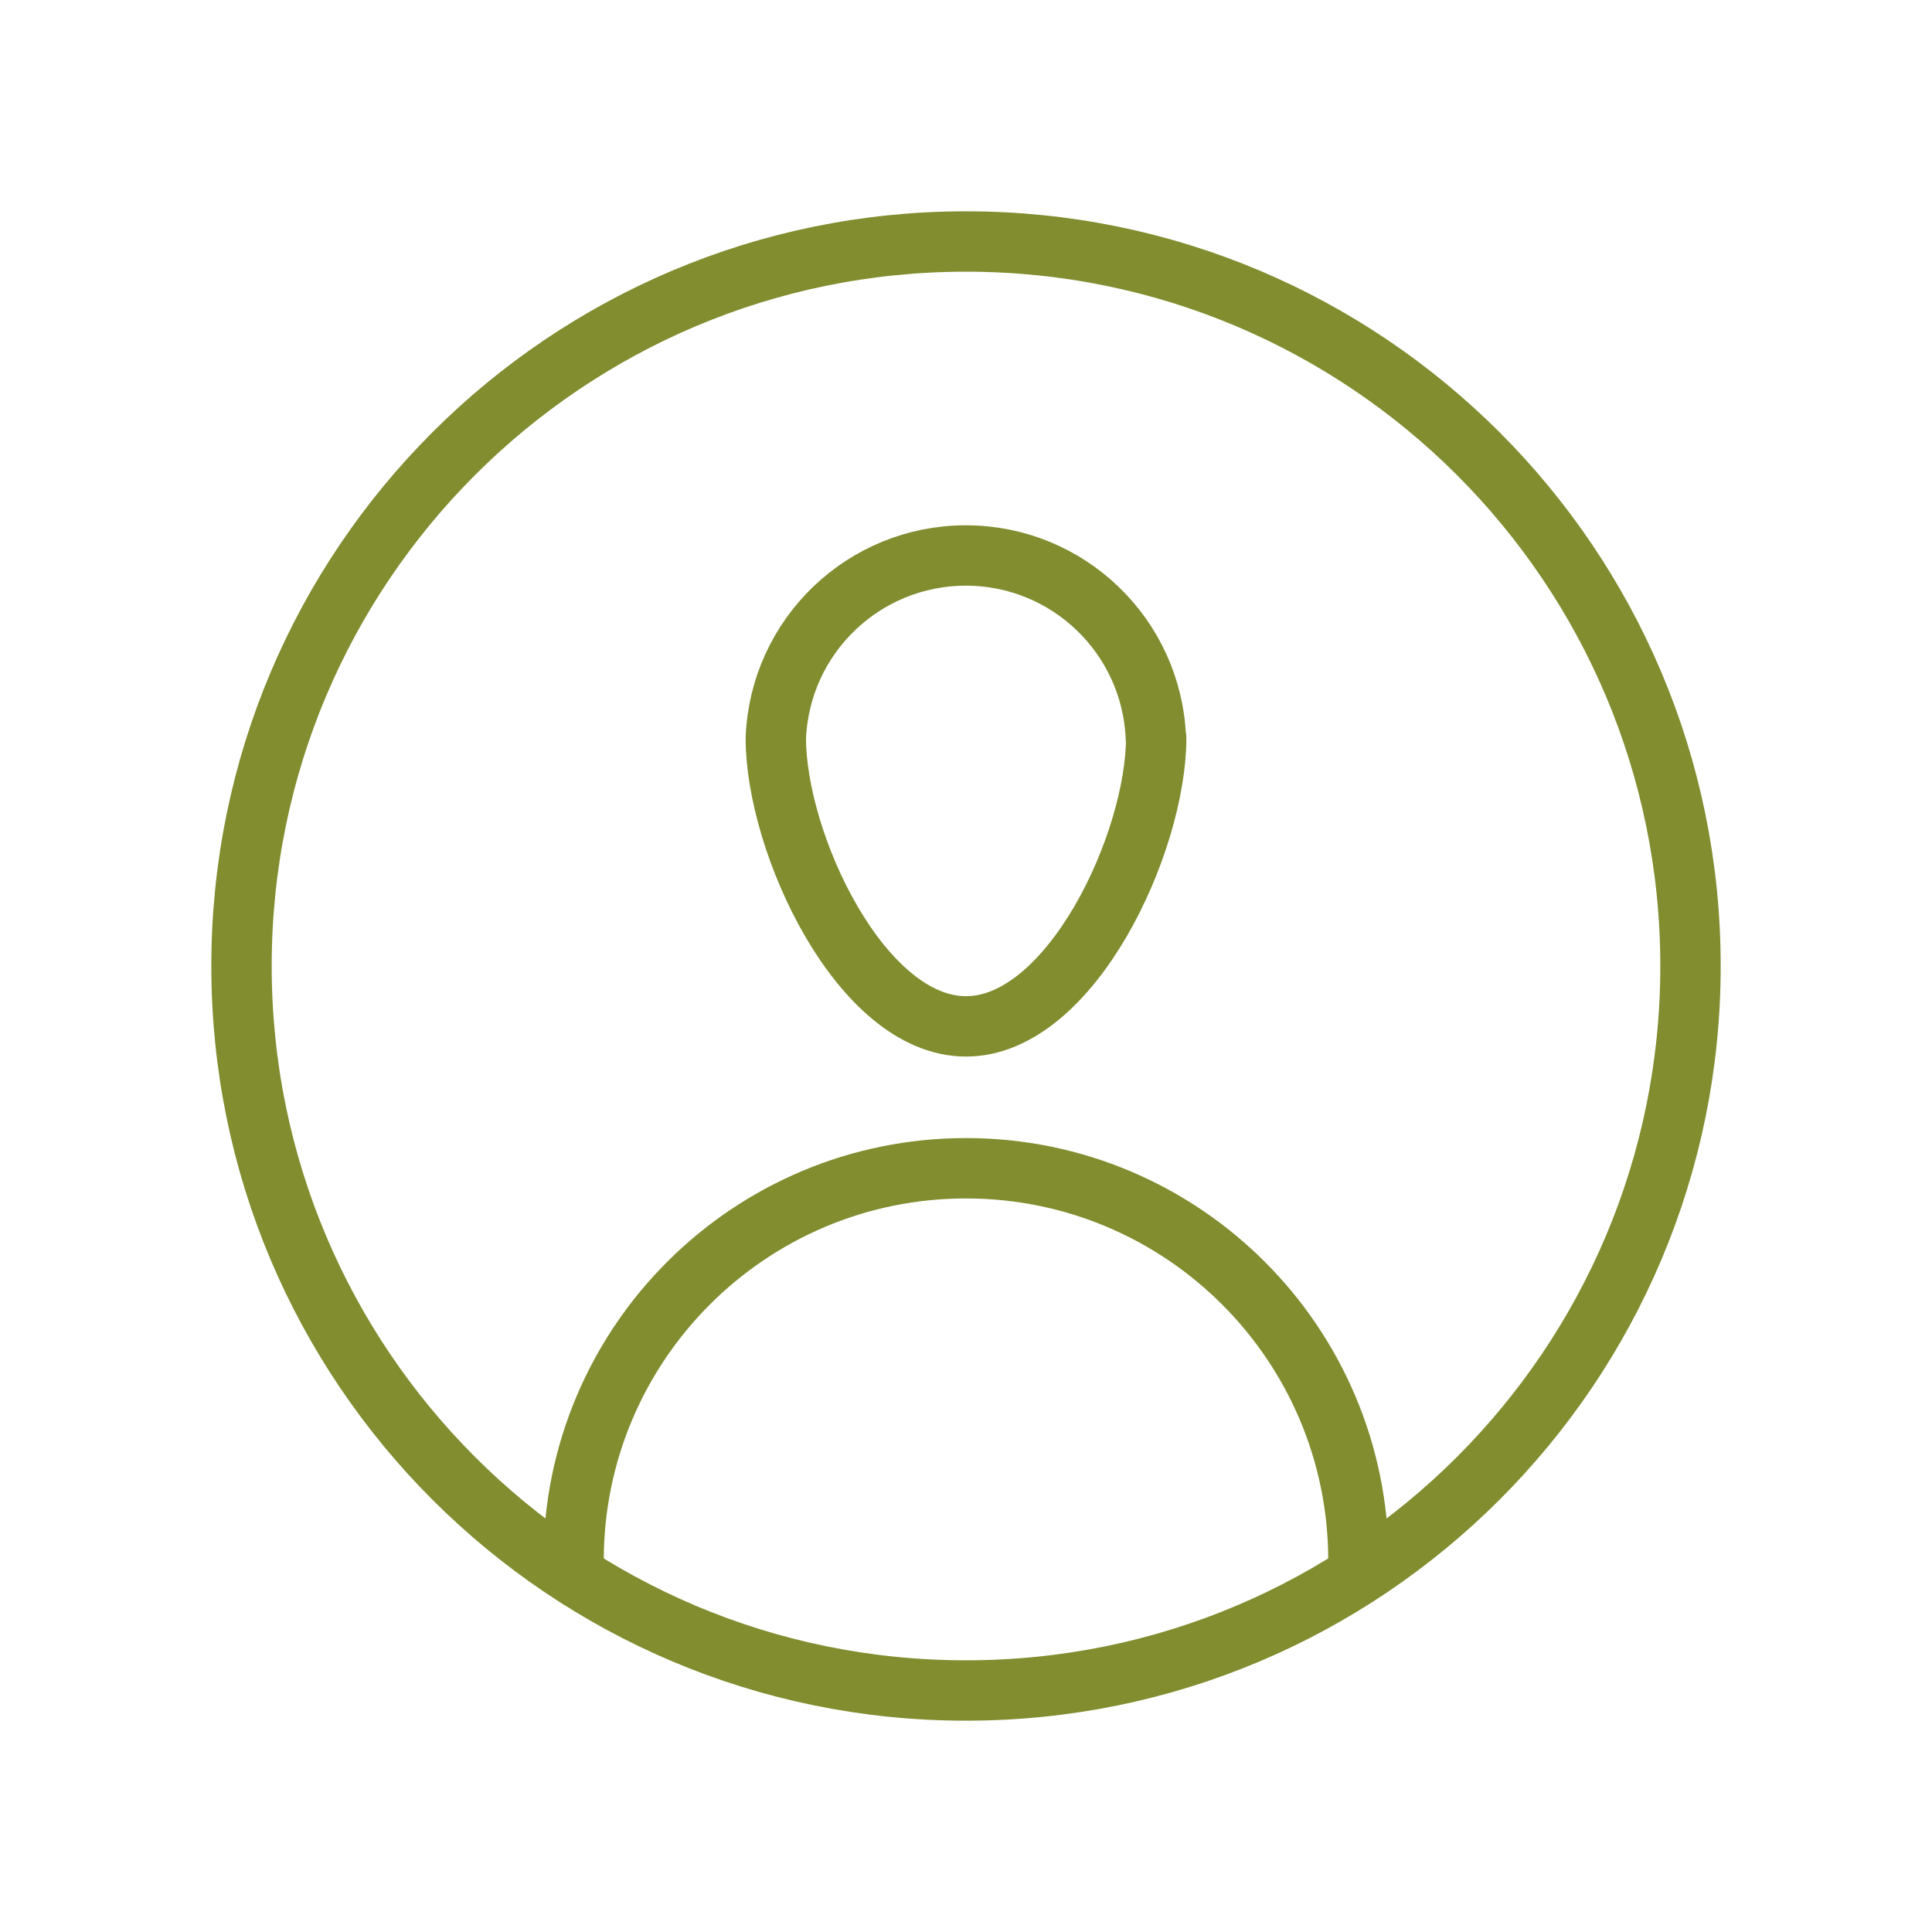
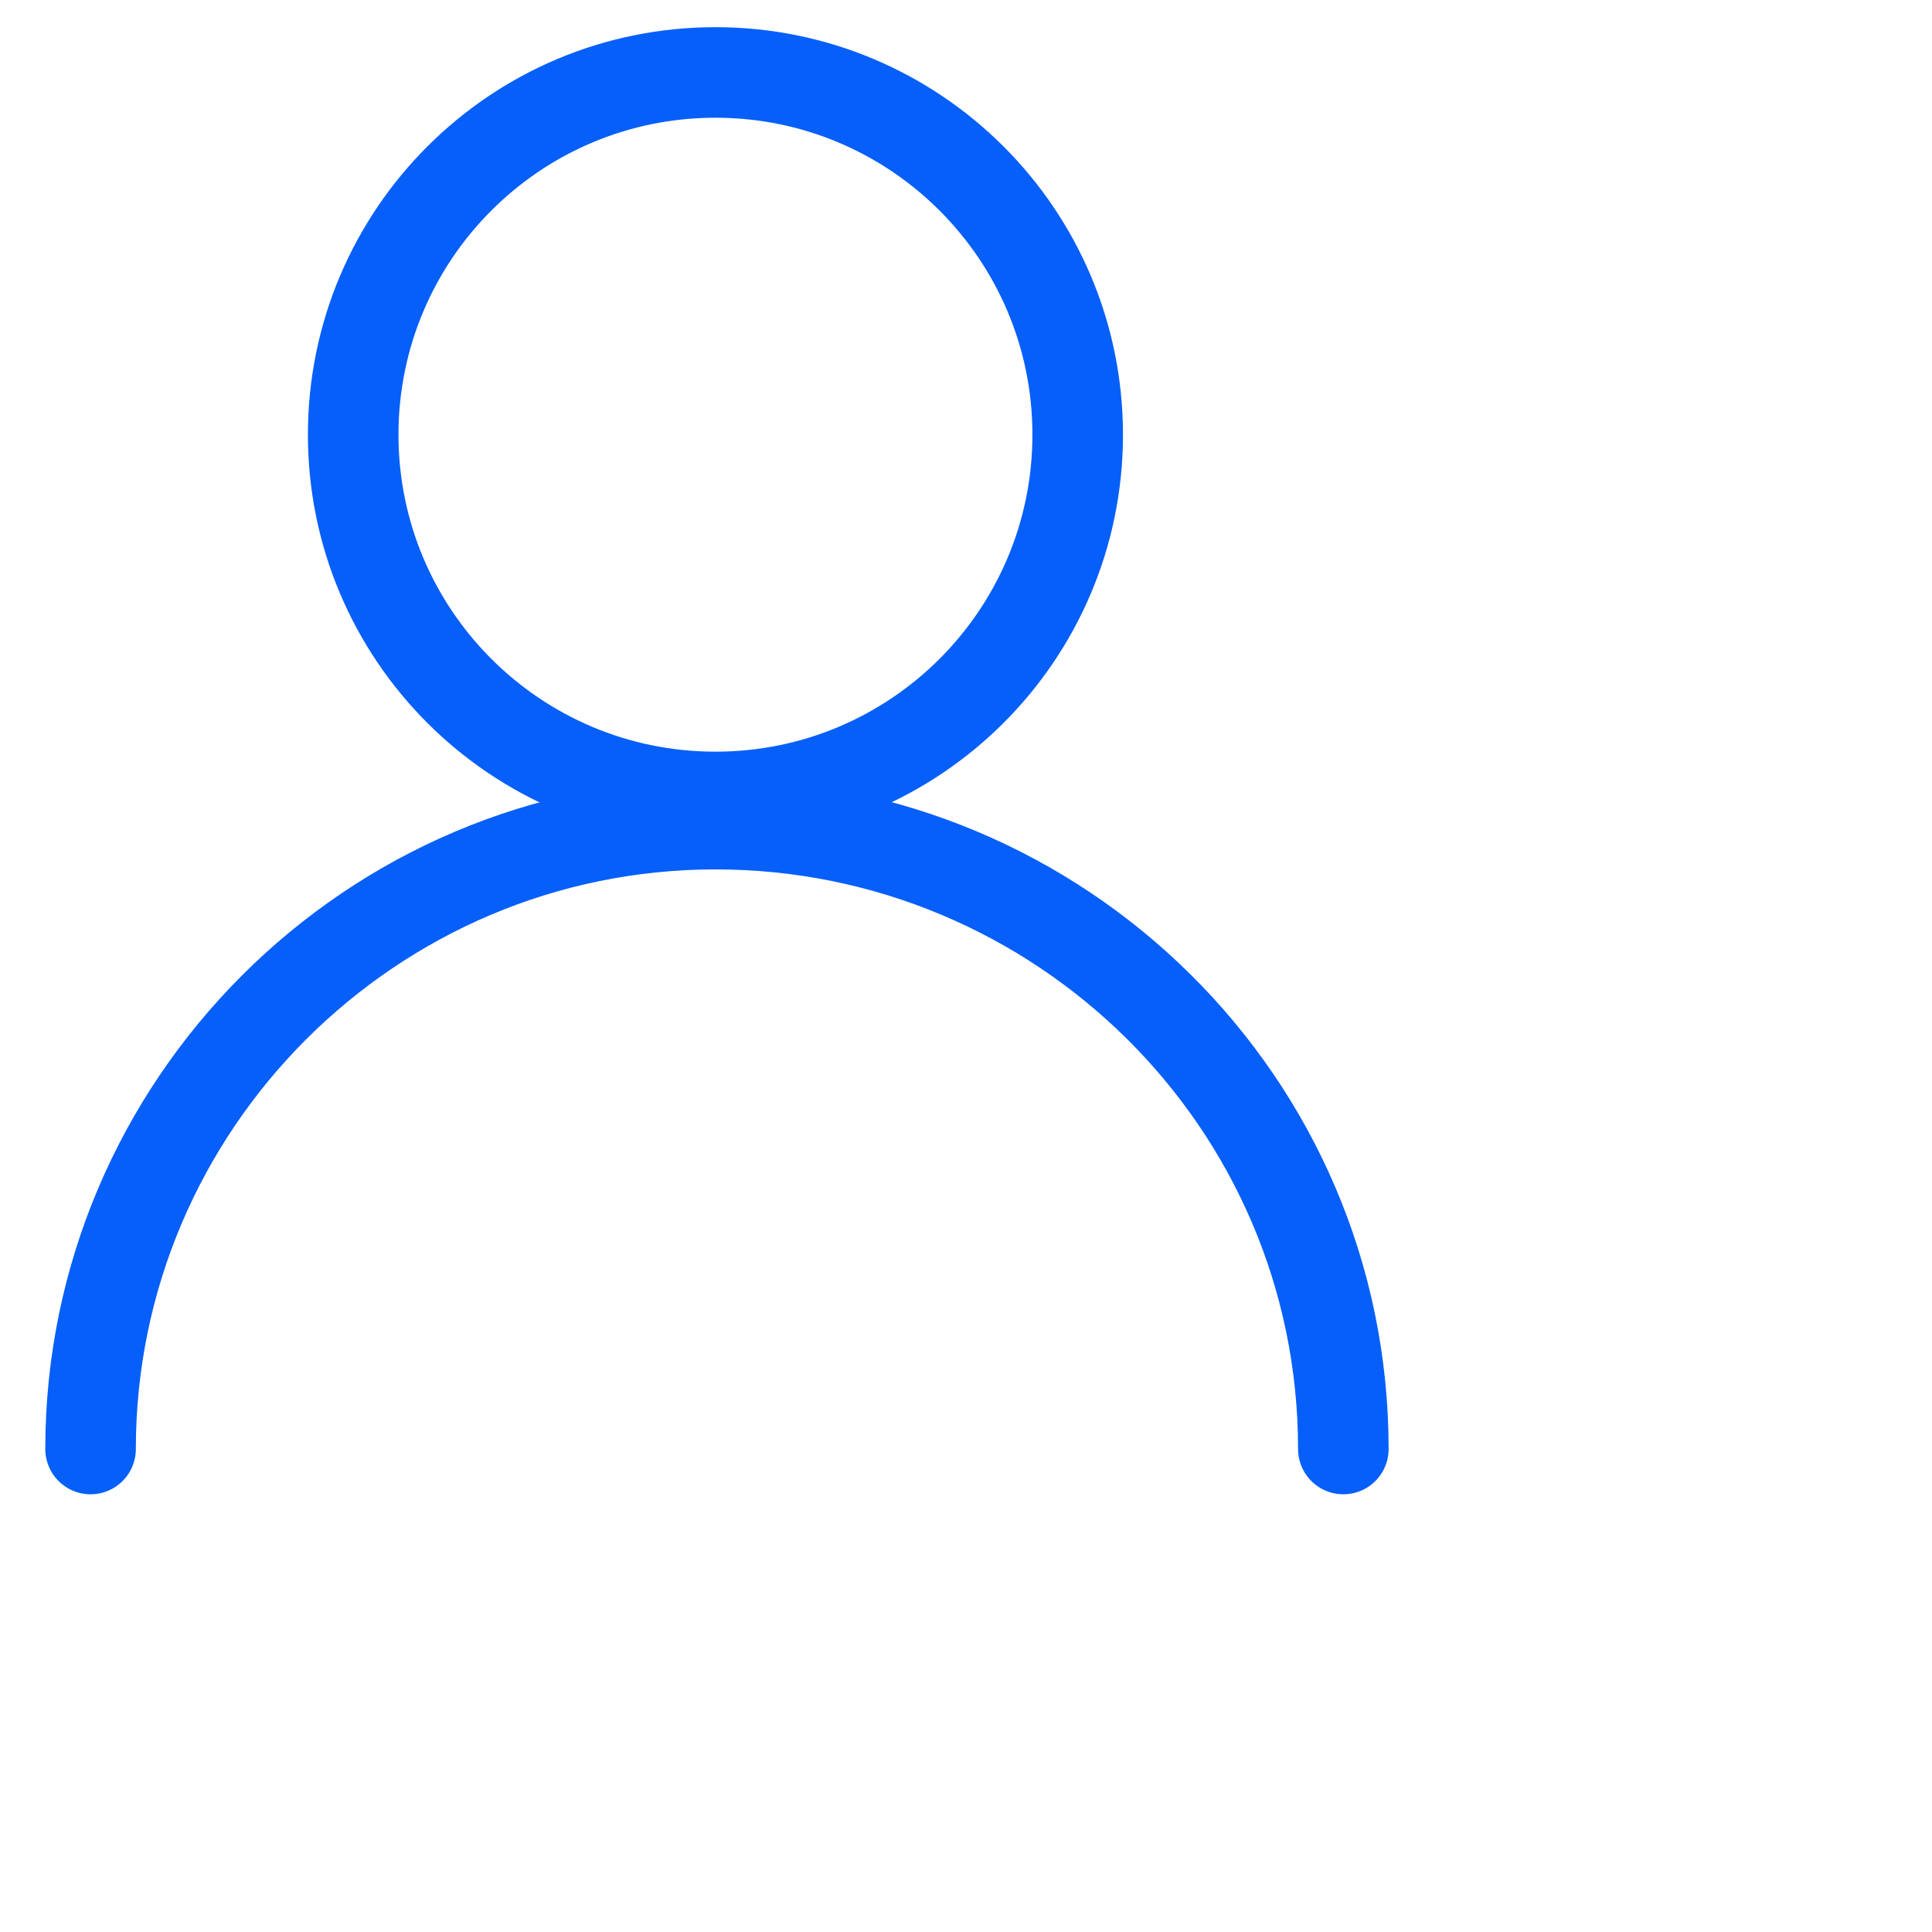
- <svg xmlns="http://www.w3.org/2000/svg" data-name="Layer 1" id="Layer_1" viewBox="0 0 64 64">
-   <defs>
-     <style>.cls-1{fill:none;stroke:#818D2F;stroke-linecap:round;stroke-linejoin:round;stroke-width:2px;}</style>
-   </defs>
-   <path class="cls-1" d="M38.3,24.44C38.3,27.92,35.48,34,32,34s-6.3-6.07-6.3-9.55a6.3,6.3,0,0,1,12.59,0Z" />
-   <path class="cls-1" d="M19,51.7a13,13,0,0,1,26,0" />
-   <circle class="cls-1" cx="32" cy="32" r="24" />
+ <svg xmlns="http://www.w3.org/2000/svg" version="1.1" id="Layer_1" x="0px" y="0px" viewBox="0 0 64 64" style="enable-background:new 0 0 64 64;" xml:space="preserve">
+   <style type="text/css">
+ 	.st0{fill:none;stroke:#065FF9;stroke-width:3;stroke-linecap:round;stroke-linejoin:round;}
+ </style>
+   <path class="st0" d="M3,48c0-11.4,9.3-20.7,20.7-20.7S44.5,36.5,44.5,48" />
+   <circle class="st0" cx="23.7" cy="14.4" r="12" />
</svg>
